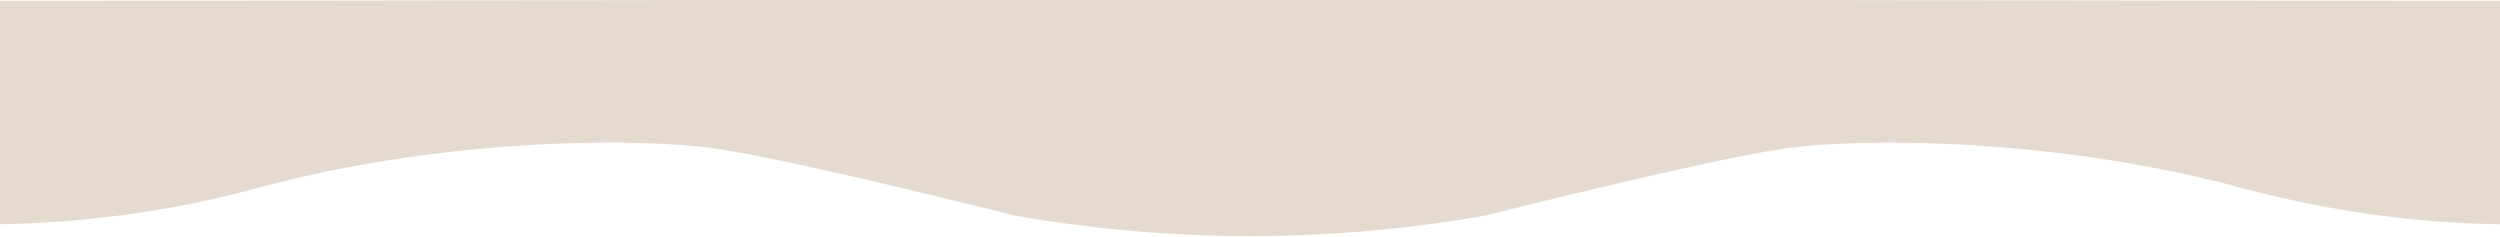
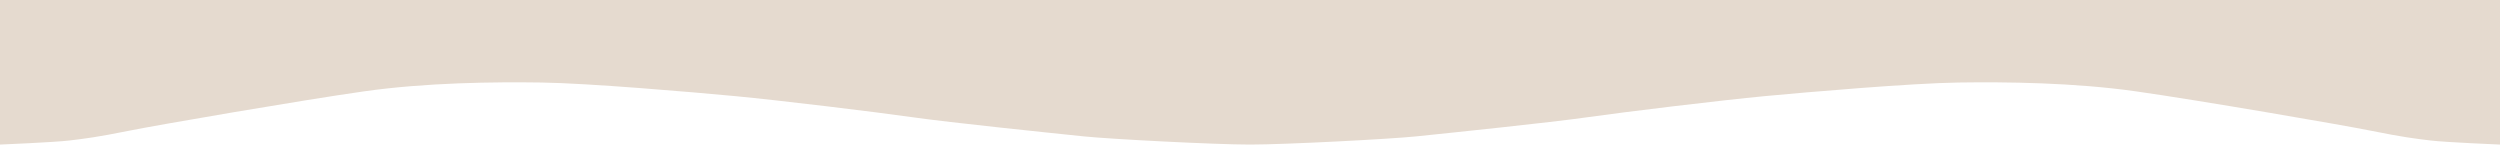
- <svg xmlns="http://www.w3.org/2000/svg" width="1798" height="170" viewBox="0 0 1798 170" fill="none">
-   <path d="M199.73 131.396C193.471 132.974 187.225 134.63 181.002 136.364C121.676 152.011 60.895 160.32 0.002 161.274V0.589L181.002 0.5L515.234 0H574.435H1068.62H1282.77L1617 0.5L1798 0.589V161.274C1737.11 160.32 1676.33 152.011 1617 136.364V136.5C1484.25 99.495 1340.81 98.459 1282.77 106.957C1224.73 115.456 1068.62 154.948 1068.62 154.948C957.71 174.502 844.255 174.724 733.272 155.603L729.383 154.933C729.383 154.938 729.383 154.943 729.383 154.948C729.383 154.948 573.274 115.456 515.234 106.957C459.914 98.857 327.01 99.295 199.73 131.396Z" fill="#E5DACF" />
+ <svg xmlns="http://www.w3.org/2000/svg" width="1833" height="106" viewBox="0 0 1833 106" fill="none">
+   <path d="M266.776 67C221.053 73.5 116.106 91.5 93.845 96C71.583 100.5 62.294 101.643 51 103C39.706 104.357 0 106 0 106V0H93.845H916.5H1739.16H1833V106C1833 106 1793.29 104.357 1782 103C1770.71 101.643 1761.42 100.5 1739.16 96C1716.89 91.5 1611.95 73.5 1566.22 67C1520.5 60.5 1470.5 60 1436 60.5C1401.5 61 1325.54 67.5 1293.77 70.5C1262 73.5 1191.7 82 1163.6 86C1136.44 89.866 1062.85 97.468 1040.48 99.779L1038.35 100C1019 102 942 106 916.5 106C891 106 814 102 794.653 100L792.516 99.779C770.149 97.468 696.559 89.866 669.401 86C641.301 82 571 73.5 539.229 70.5C507.458 67.5 431.5 61 397 60.5C362.5 60 312.5 60.5 266.776 67Z" fill="#E5DACF" />
</svg>
